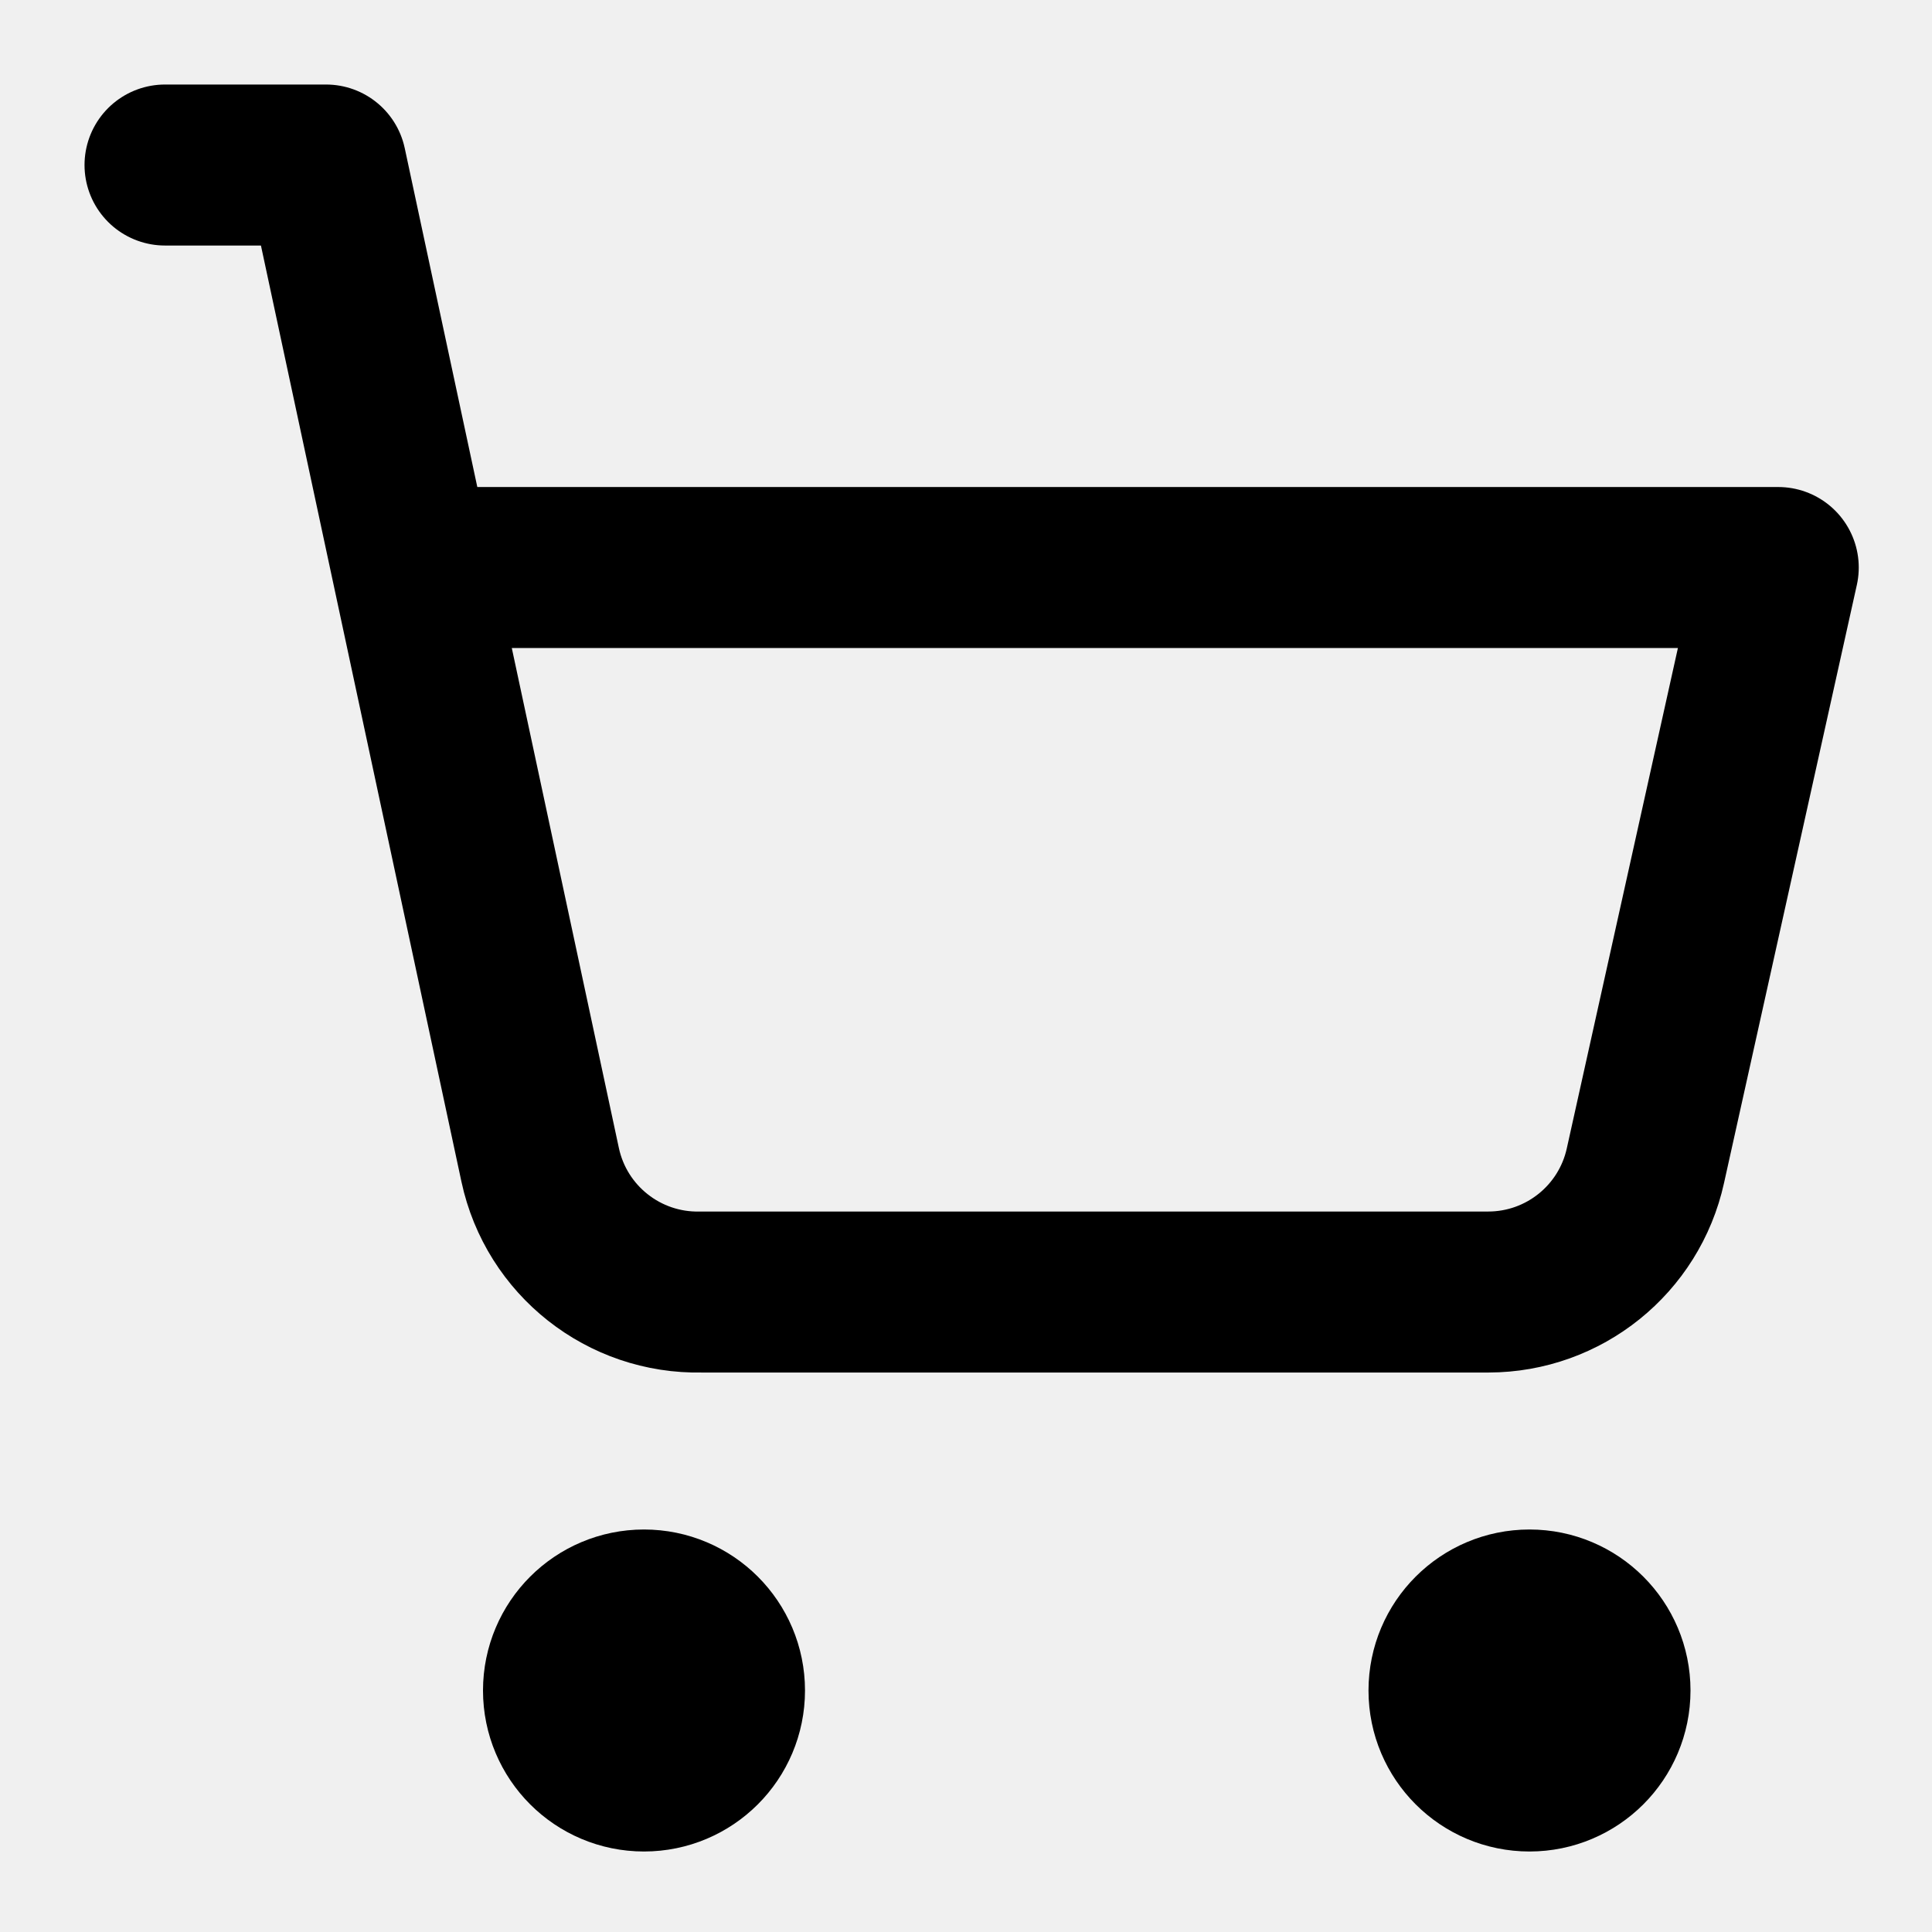
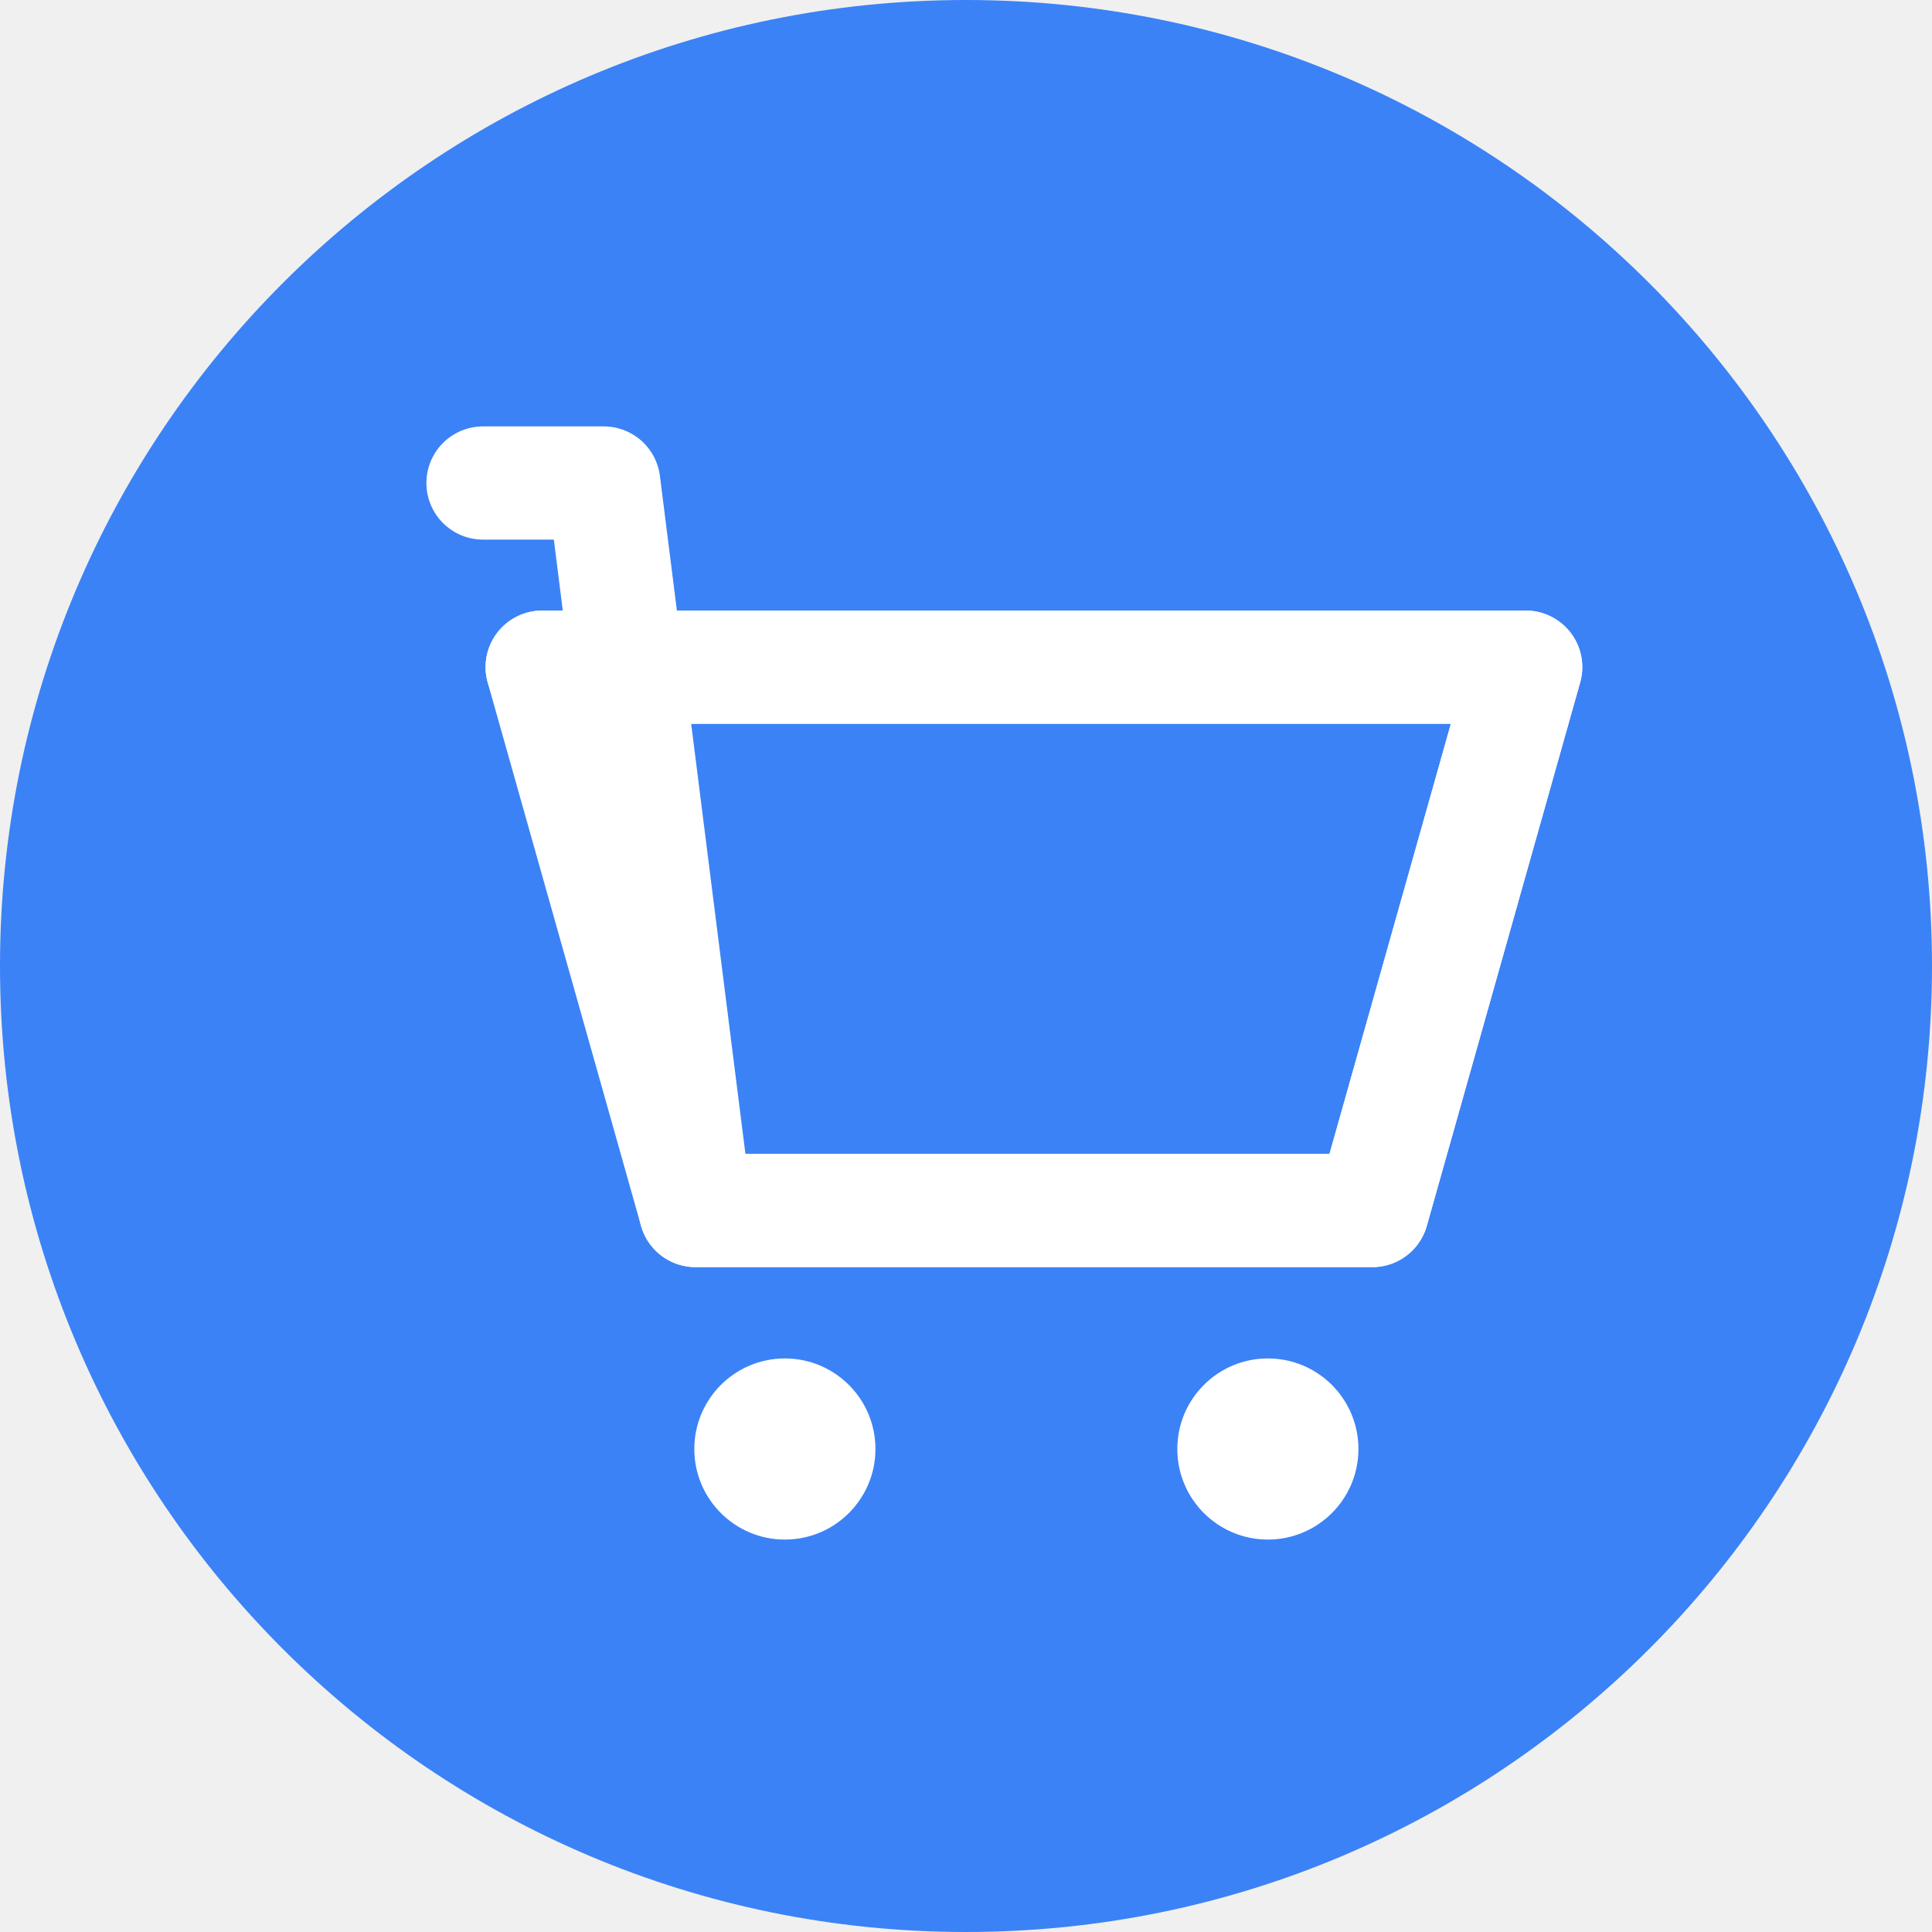
- <svg xmlns="http://www.w3.org/2000/svg" width="24" height="24" viewBox="0 0 24 24" fill="none" stroke="currentColor" stroke-width="2" stroke-linecap="round" stroke-linejoin="round">
-   <circle cx="8" cy="21" r="1" />
-   <circle cx="19" cy="21" r="1" />
-   <path d="M2.05 2.05h2l2.66 12.42a2 2 0 0 0 2 1.58h9.78a2 2 0 0 0 1.95-1.57l1.65-7.43H5.16" />
+ <svg xmlns="http://www.w3.org/2000/svg" width="512" height="512" viewBox="0 0 512 512" fill="none">
+   <circle cx="256" cy="256" r="256" fill="#3B82F6" />
+   <path d="M143.682 176.8H404.318L363.682 320.8H184.318L143.682 176.8Z" stroke="white" stroke-width="30" stroke-linecap="round" stroke-linejoin="round" />
+   <path d="M128 128H160L184.318 320.8H363.682L404.318 176.8H143.682" stroke="white" stroke-width="30" stroke-linecap="round" stroke-linejoin="round" />
+   <circle cx="208" cy="384" r="24" fill="white" />
+   <circle cx="336" cy="384" r="24" fill="white" />
</svg>
